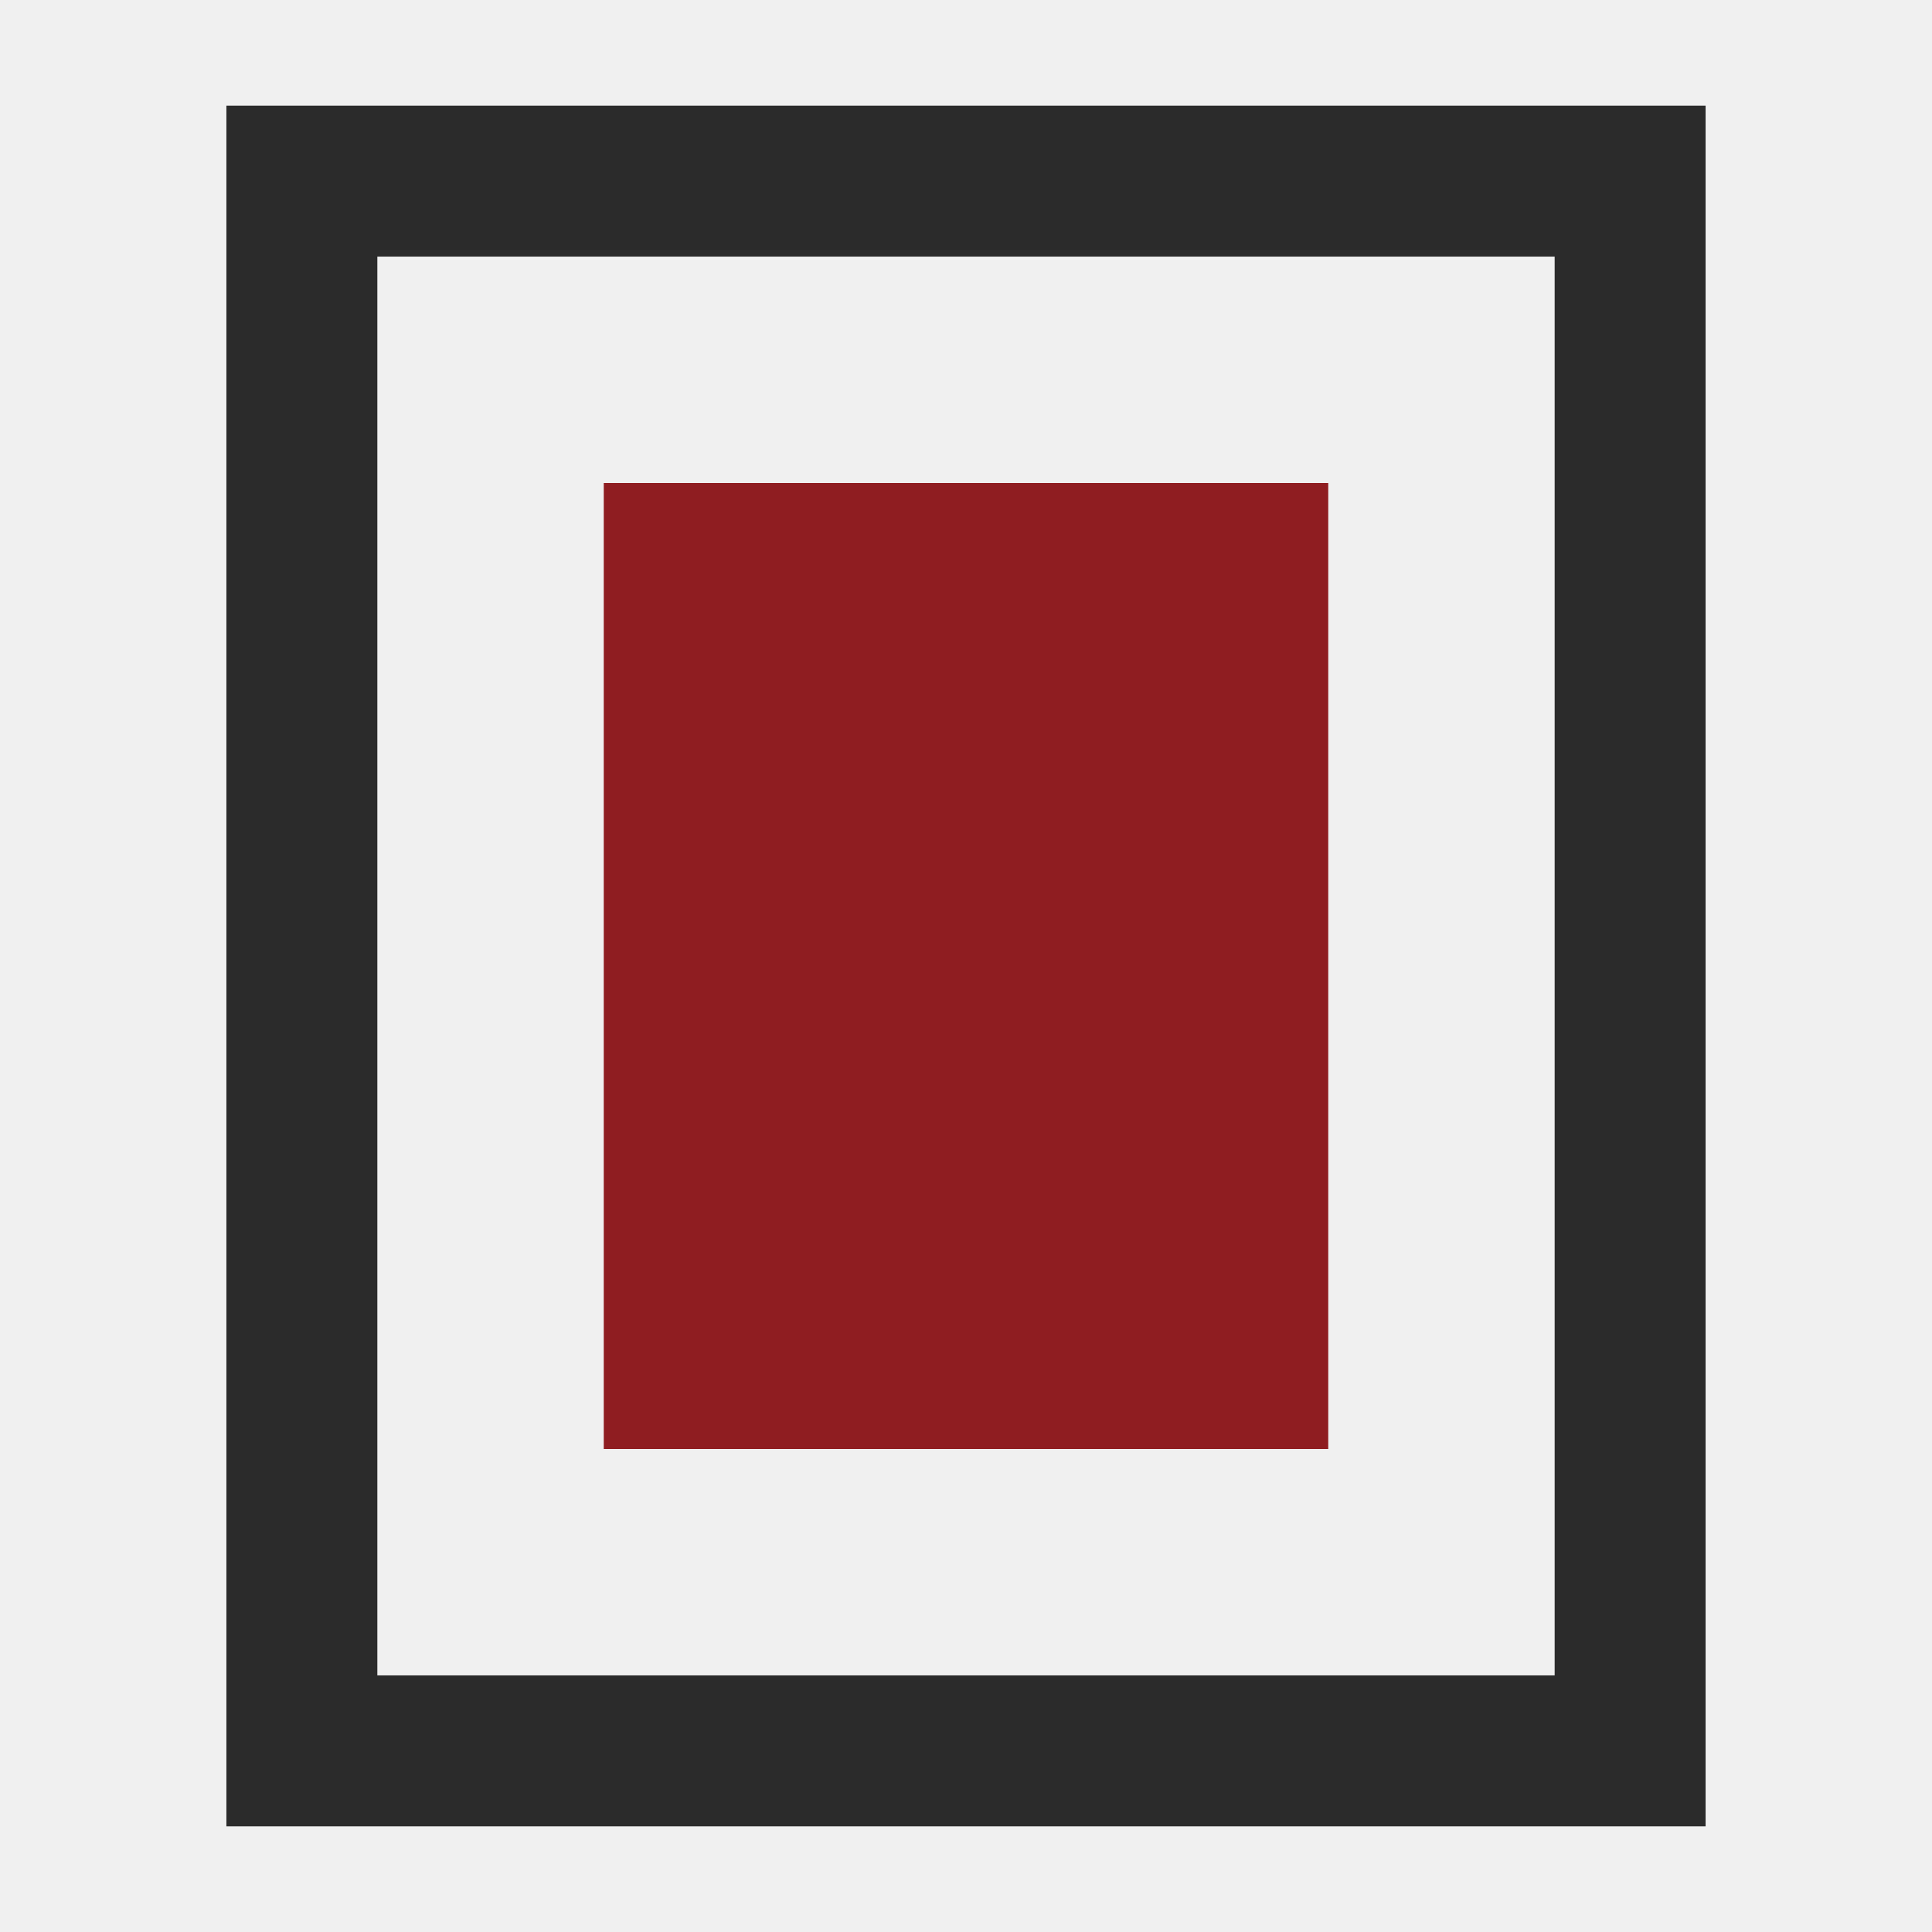
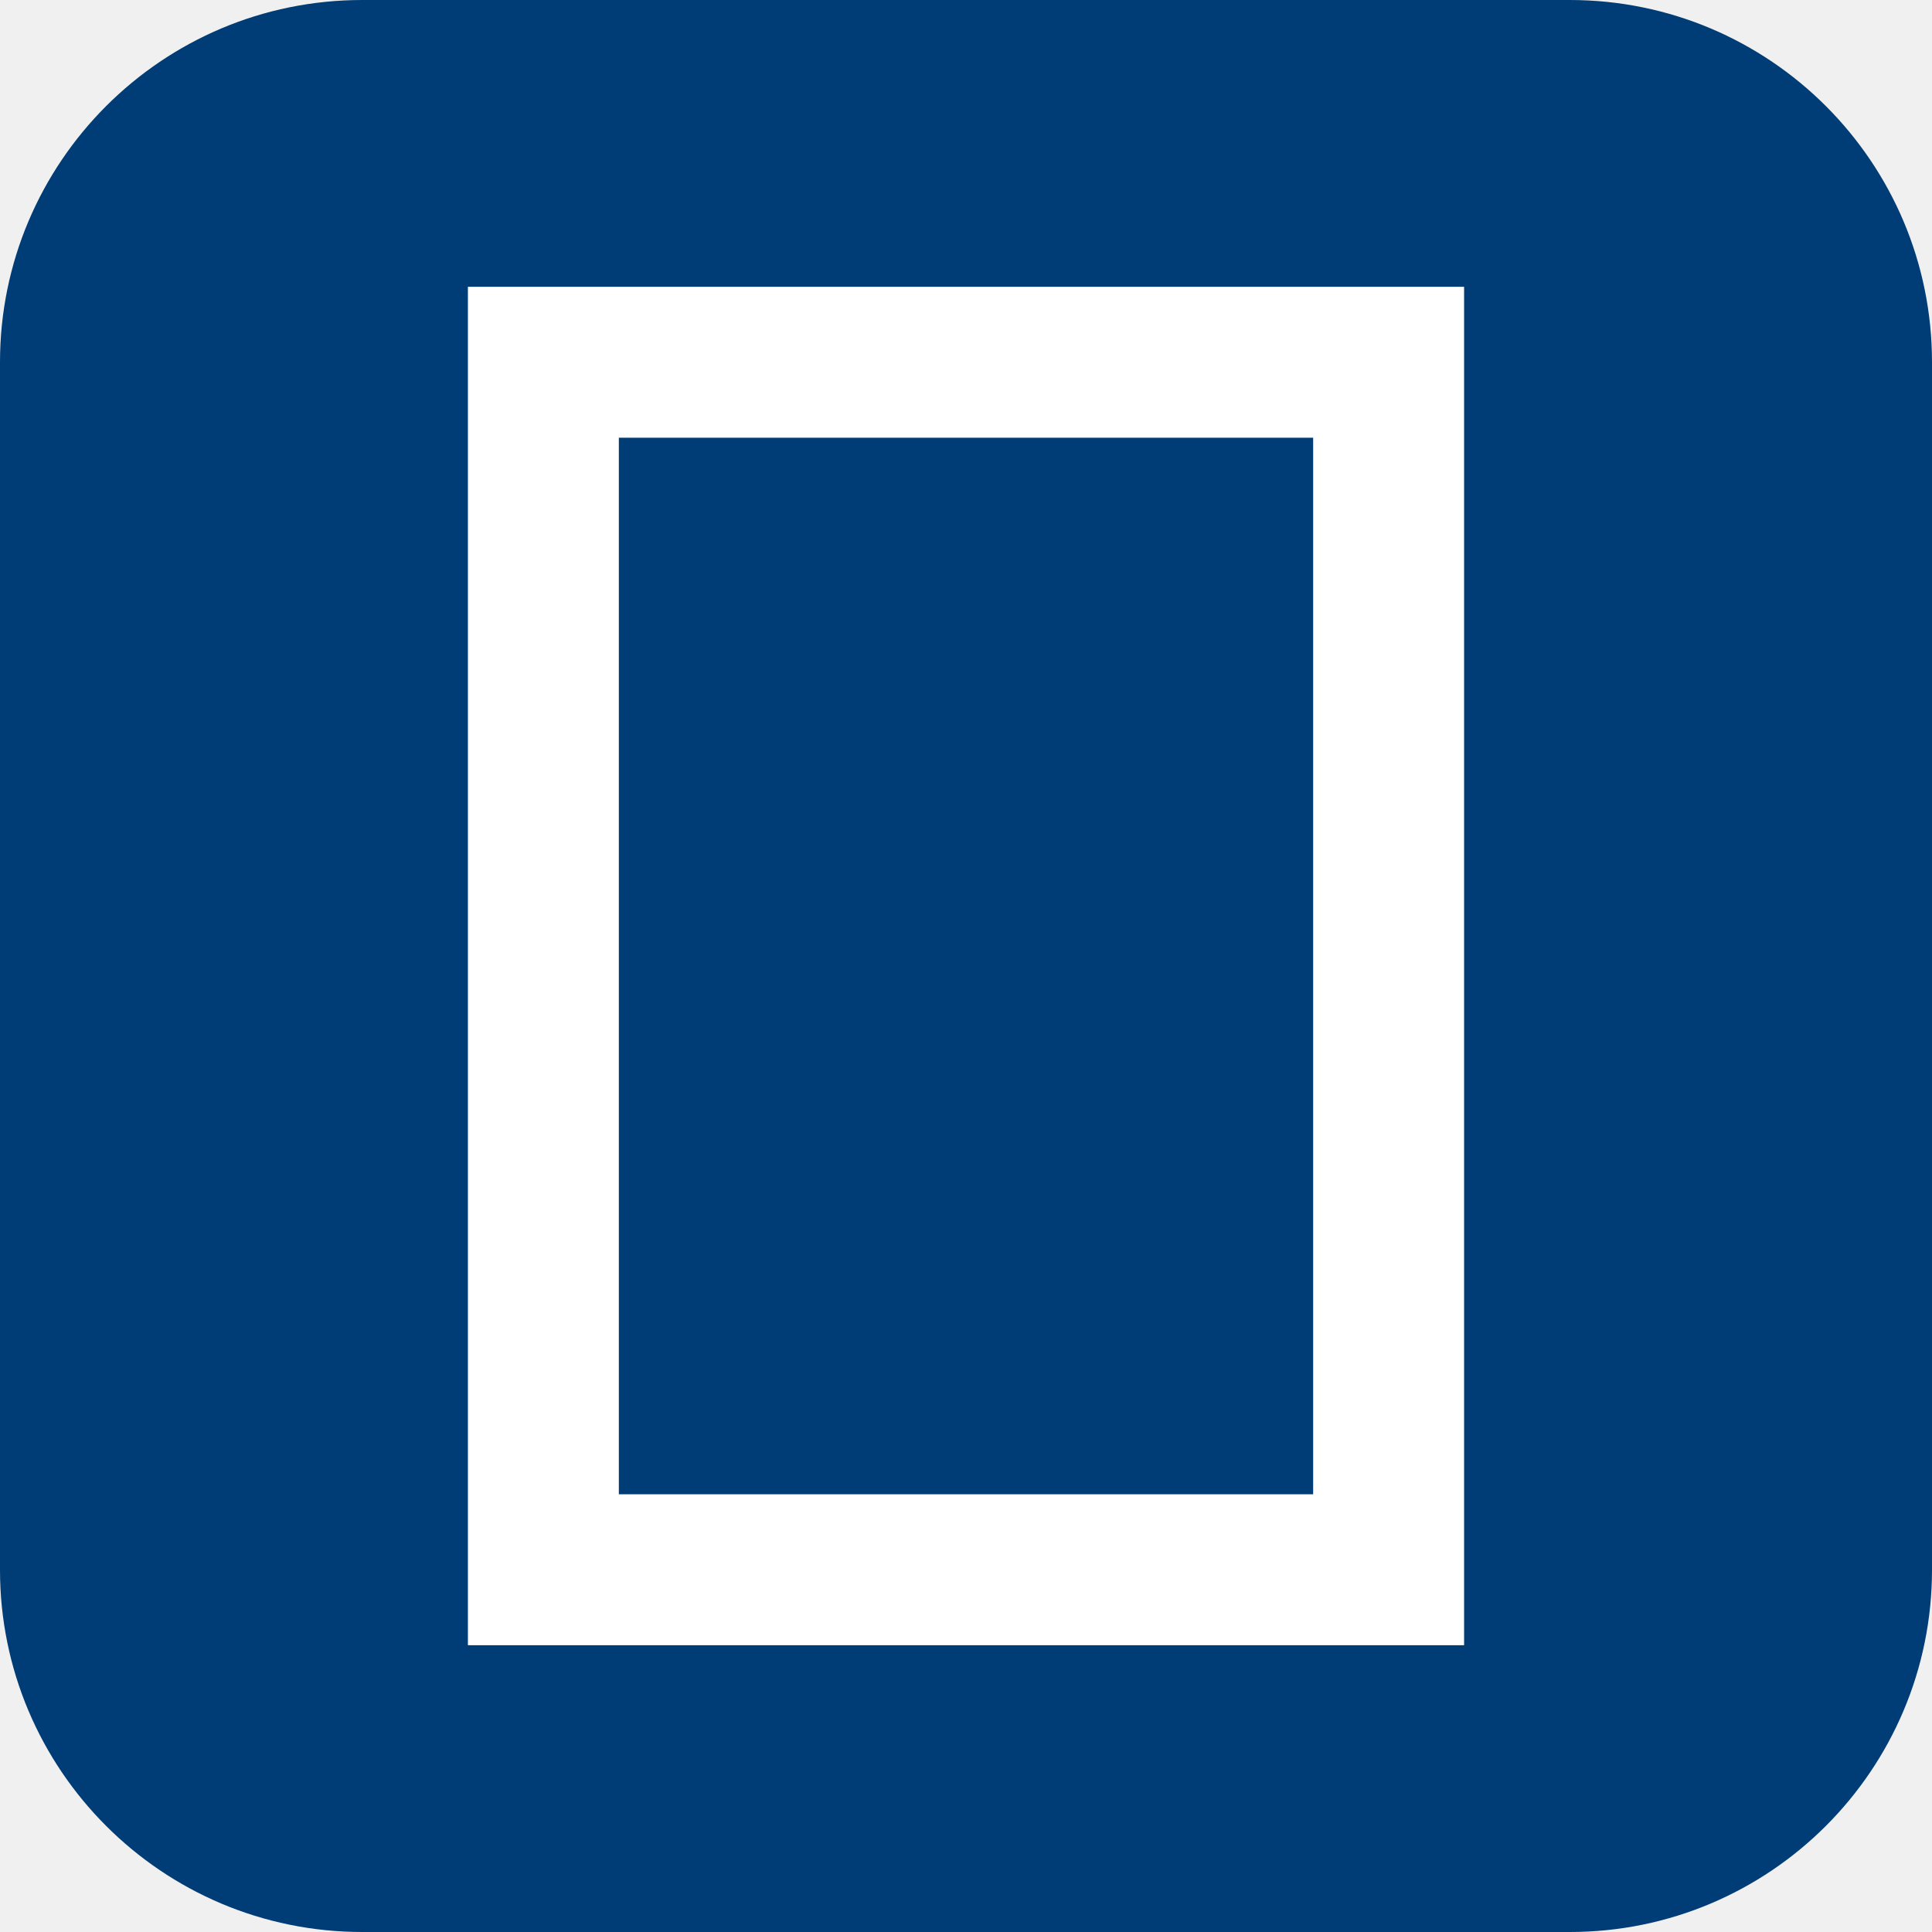
<svg xmlns="http://www.w3.org/2000/svg" viewBox="0 0 32 32">
-   <rect x="5" y="3" width="22" height="26" fill="none" stroke="#2b2b2b" stroke-width="2.5" />
-   <rect x="10" y="8" width="12" height="16" fill="#8f1d21" />
+   <rect width="32" height="32" rx="6" fill="#003C75" />
+   <rect x="9" y="6" width="14" height="20" fill="none" stroke="#FFFFFF" stroke-width="2.5" />
</svg>
